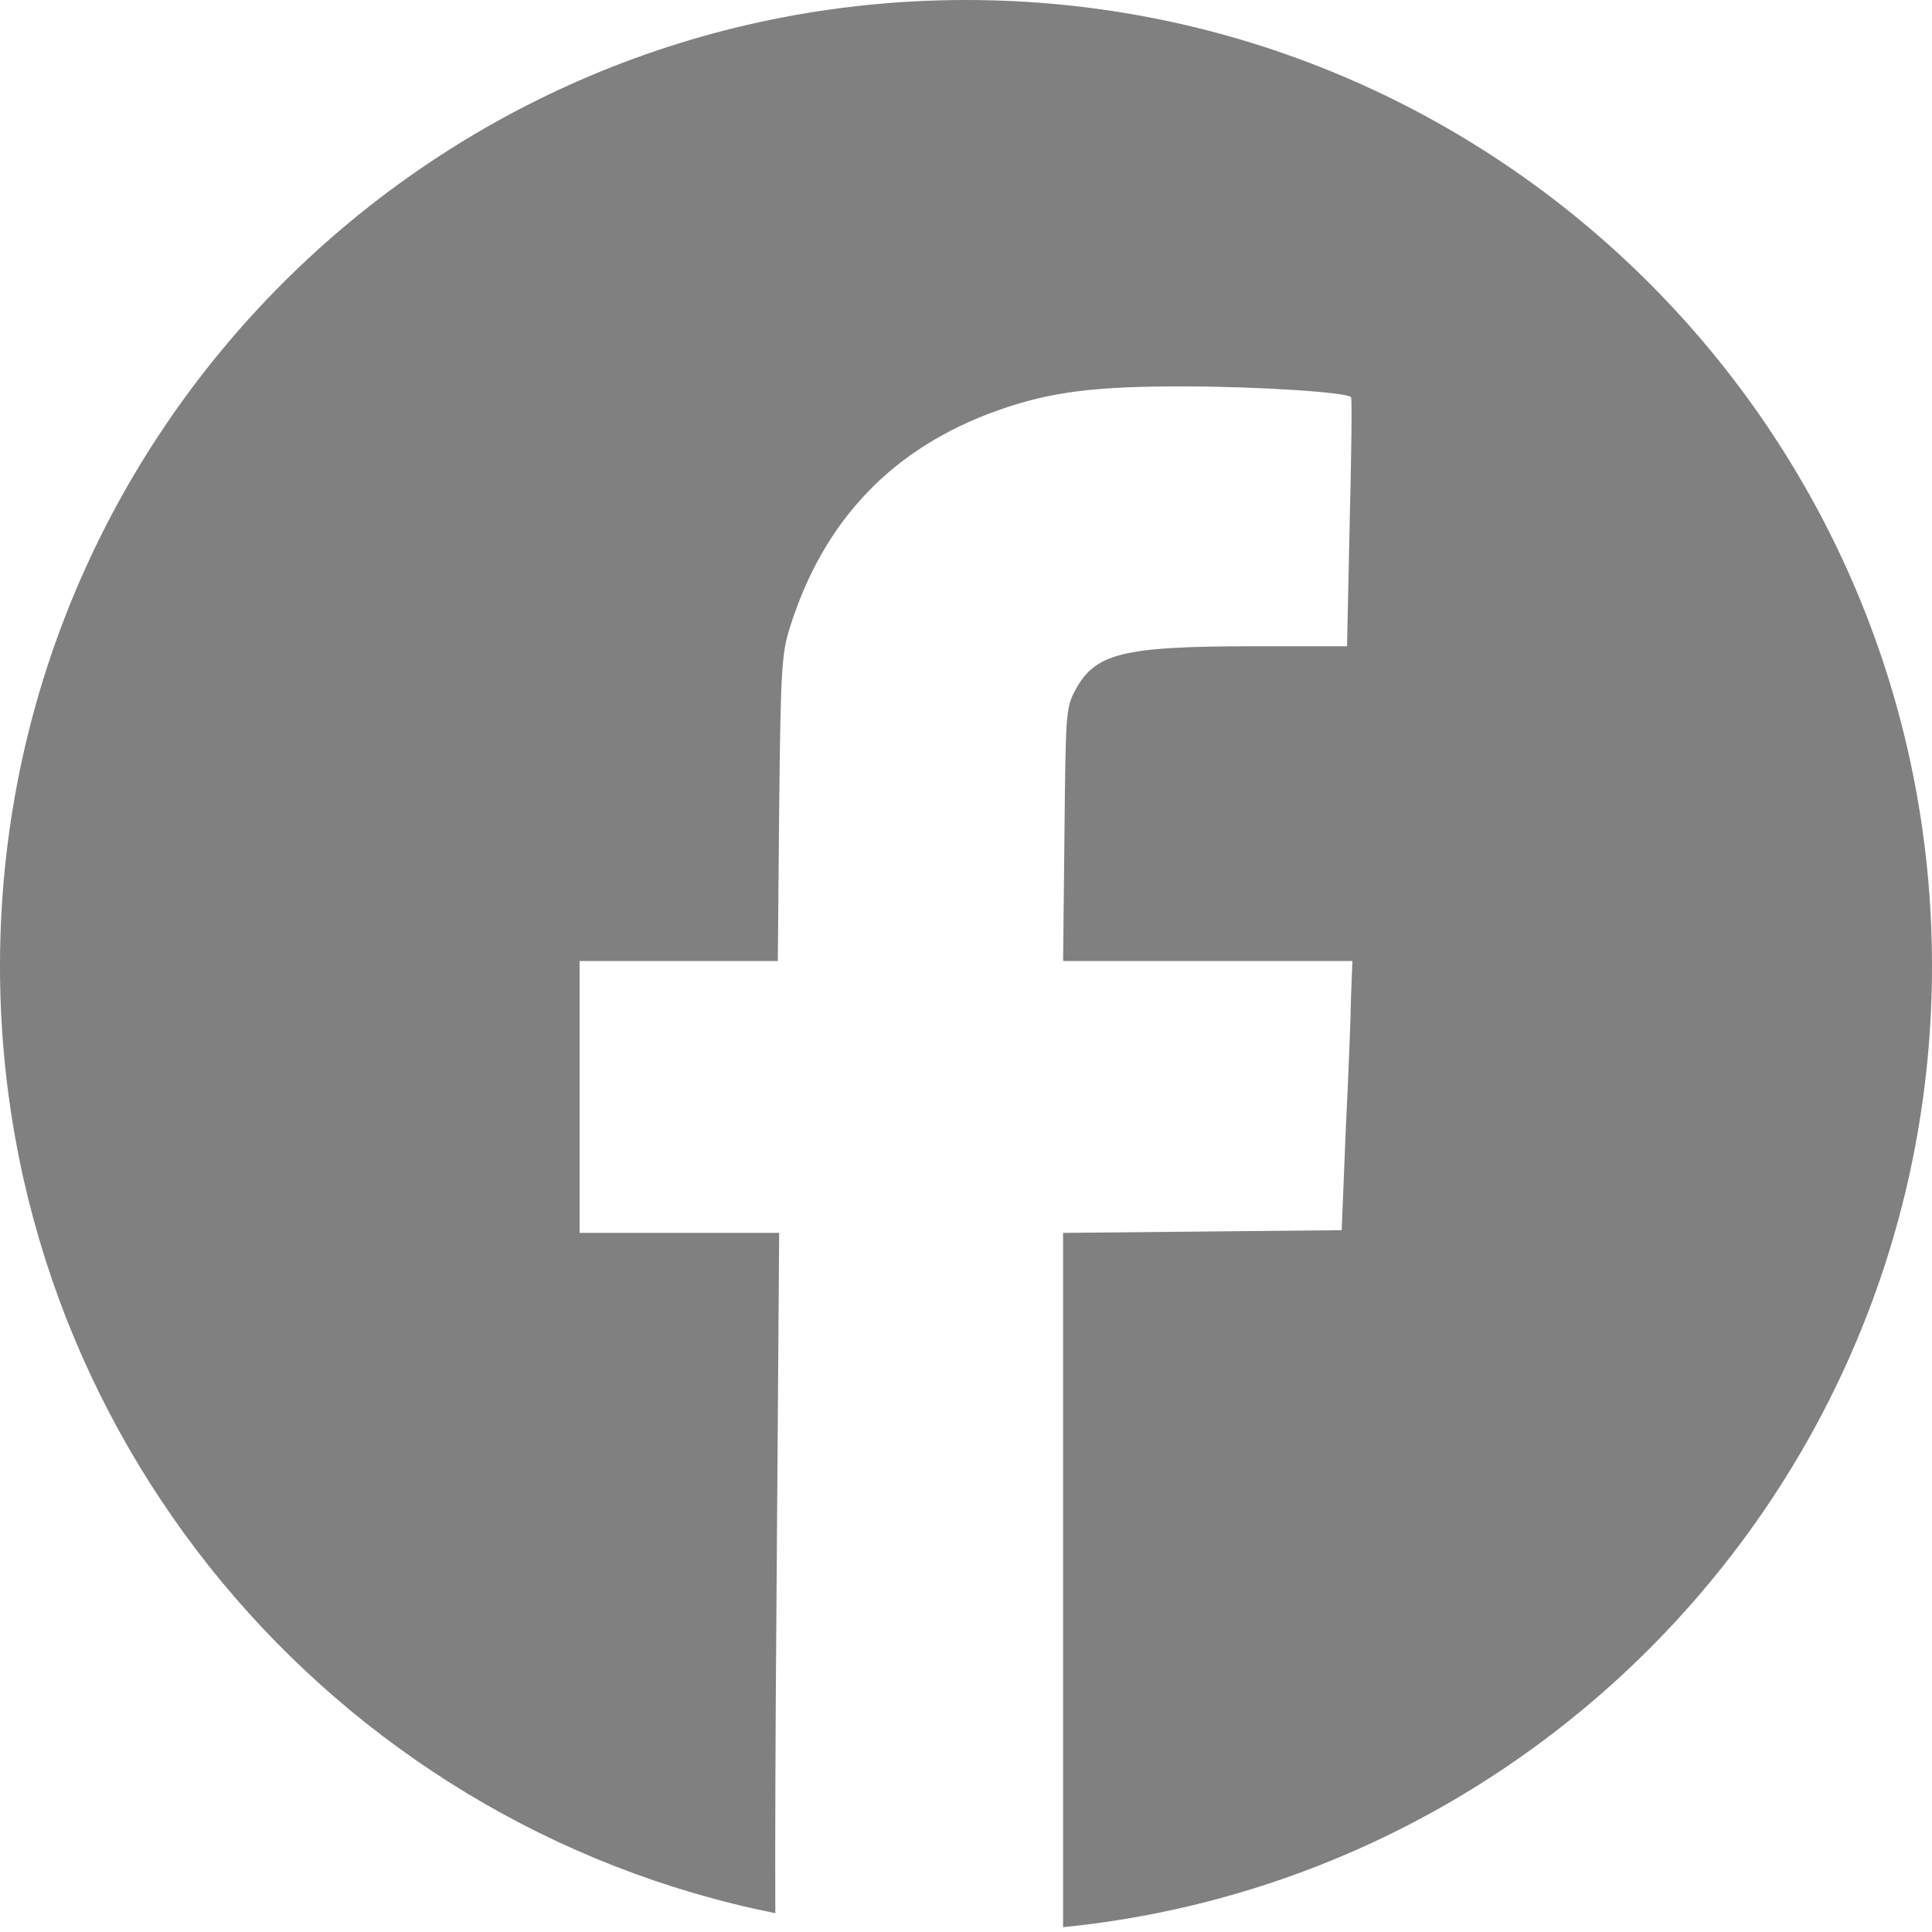
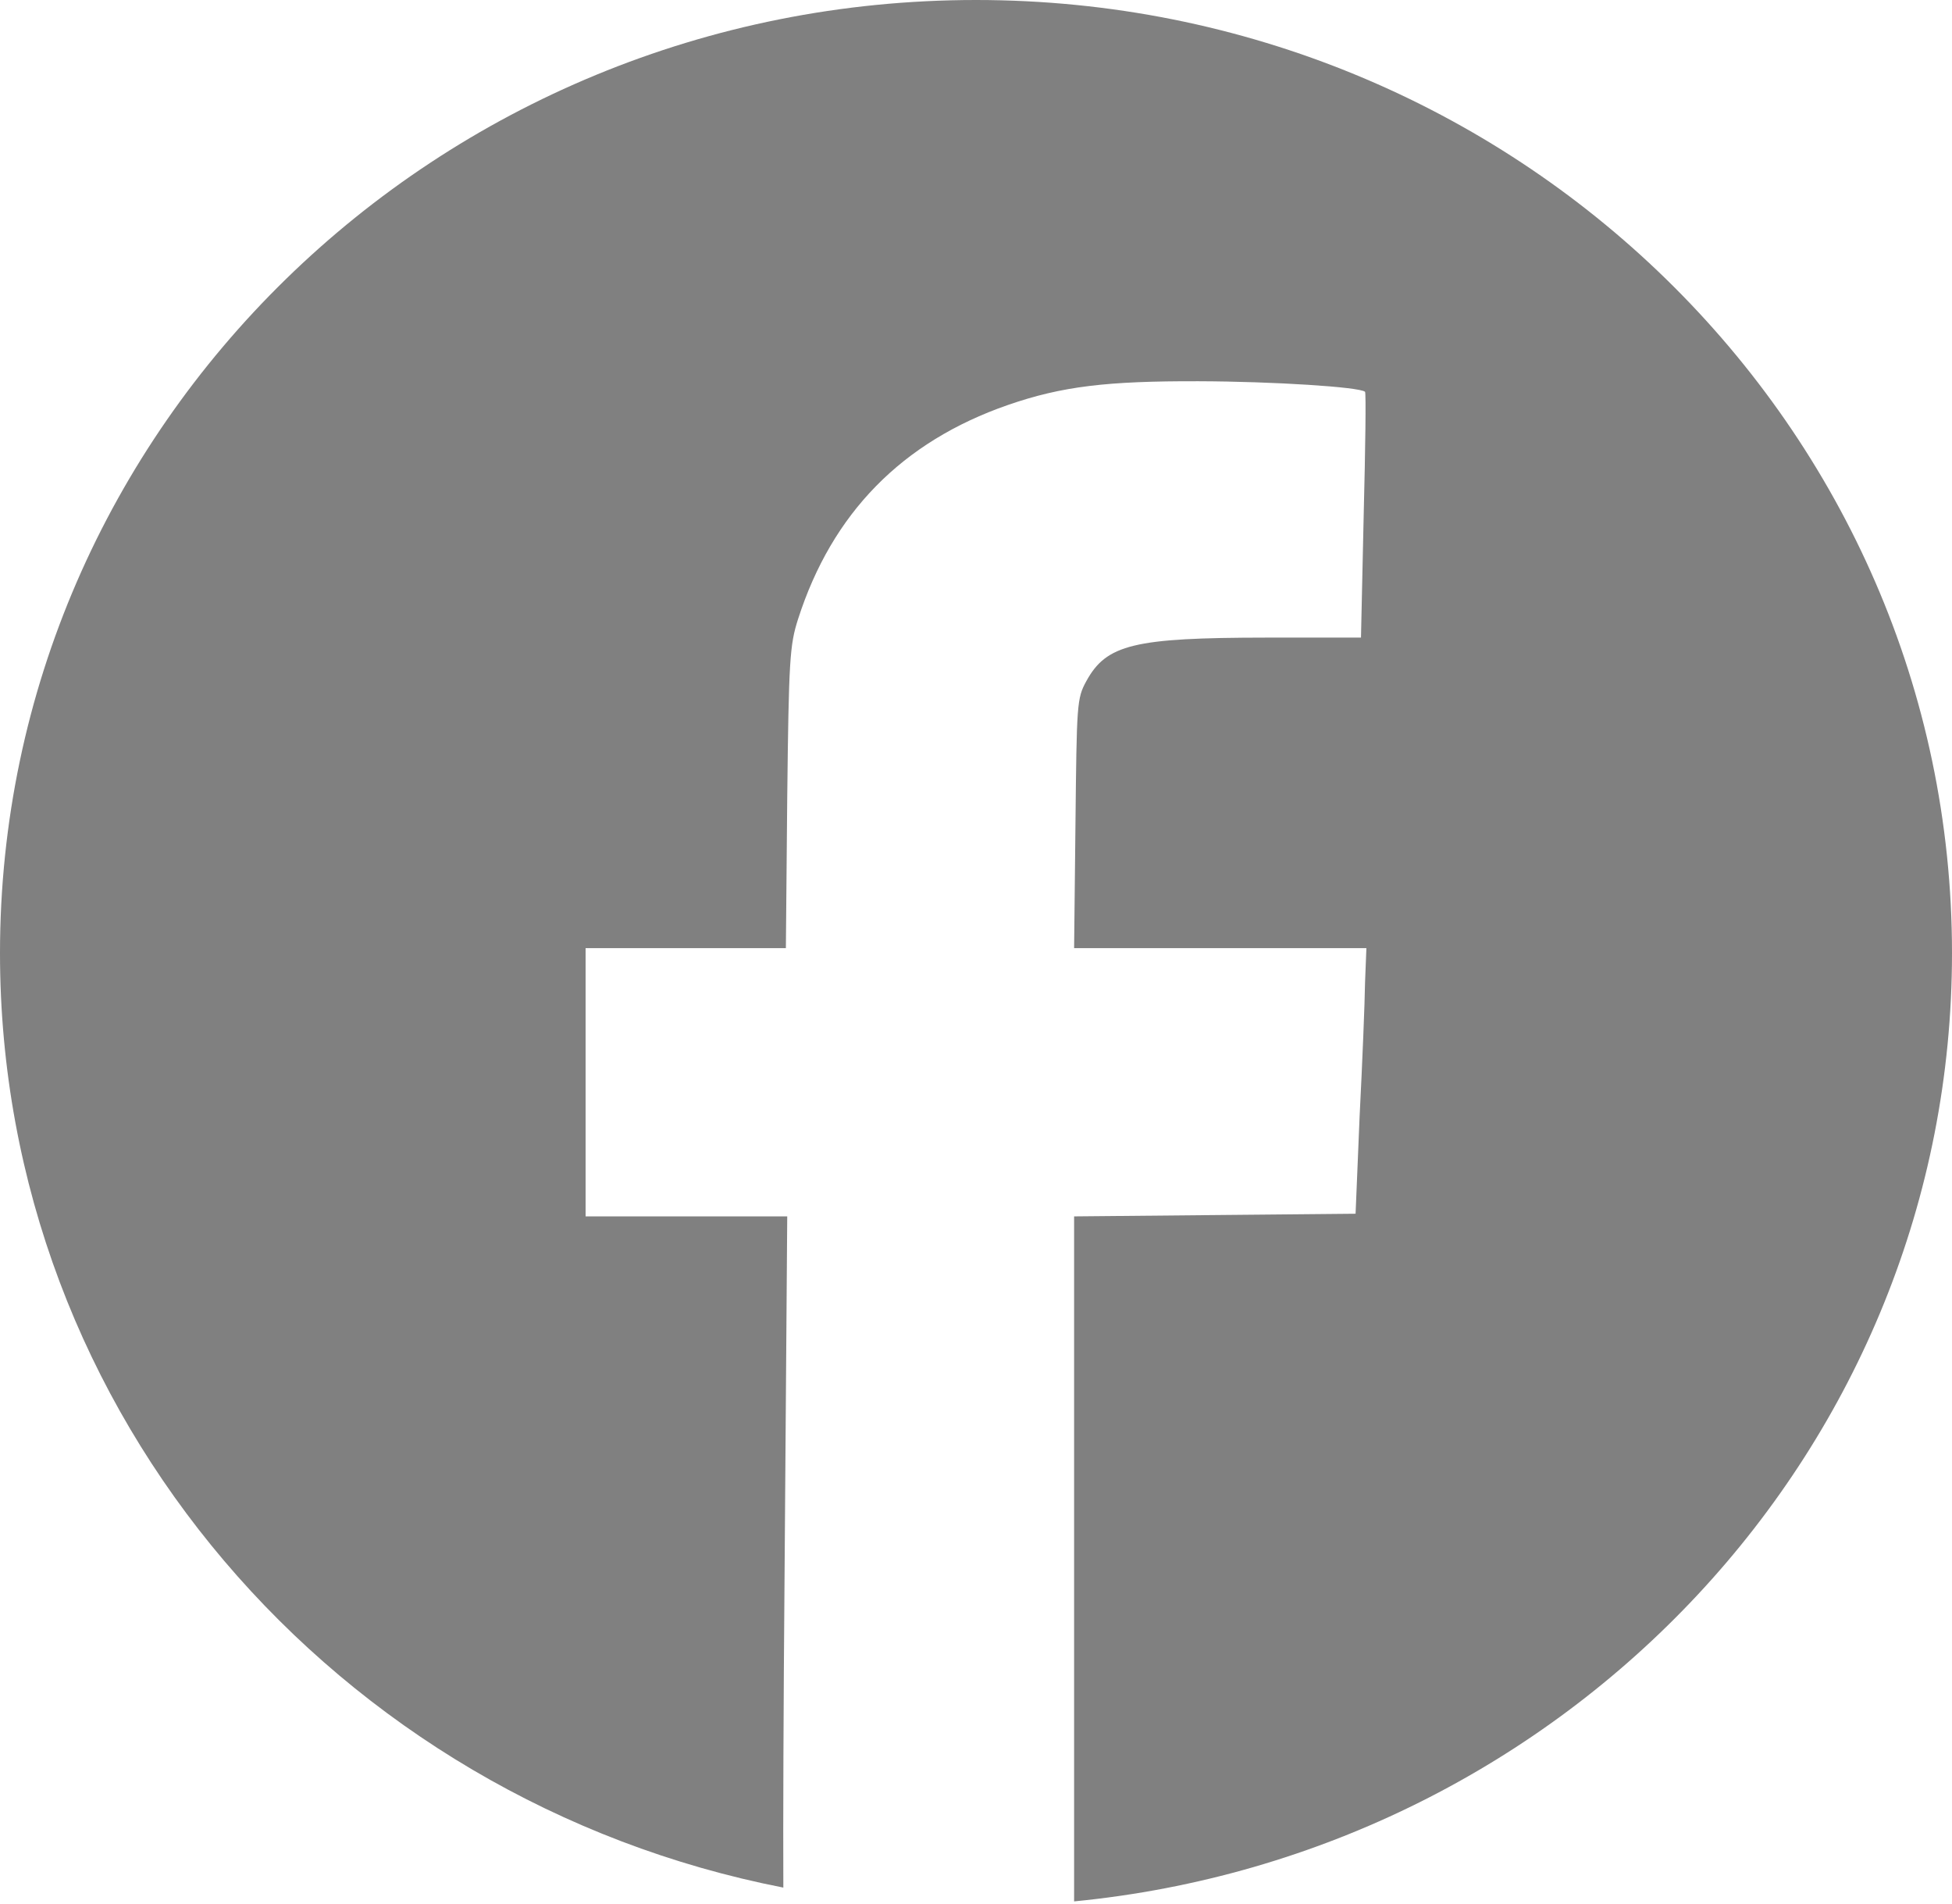
- <svg xmlns="http://www.w3.org/2000/svg" width="200px" height="200px" viewBox="0 0 200 200" version="1.1">
+ <svg xmlns="http://www.w3.org/2000/svg" width="200px" height="195px" viewBox="0 0 200 195" version="1.1">
  <description>Created with Sketch (http://www.bohemiancoding.com/sketch)</description>
  <defs />
  <g id="Page 1" stroke="none" stroke-width="1" fill="none" fill-rule="evenodd">
-     <path d="M100,0 C155.229,0 200,44.771 200,100 C200,151.836 160.56,194.46 110.052,199.501 L110.052,166.309 L110.052,127.627 L124.471,127.488 L138.891,127.349 L139.307,117.089 C139.589,111.438 139.837,105.113 139.861,103.086 L140,99.481 L125.026,99.481 L110.052,99.481 L110.191,86.448 C110.322,73.865 110.326,73.296 111.3,71.474 C113.362,67.613 116.172,66.912 129.74,66.899 L139.445,66.899 L139.723,54.004 C139.898,46.976 139.97,41.219 139.861,41.11 C139.359,40.607 130.495,40.023 122.808,40.001 C113.439,39.974 108.803,40.526 103.258,42.497 C92.416,46.351 85.25,53.85 81.768,64.958 C80.915,67.679 80.816,69.247 80.659,83.675 L80.52,99.481 L70.26,99.481 L60,99.481 L60,113.484 L60,127.627 L70.399,127.627 L80.659,127.627 L80.381,165.894 C80.272,179.216 80.231,191.08 80.26,198.052 C34.486,188.887 0,148.471 0,100 C0,44.771 44.771,0 100,0 Z M100,0" id="Facebook" fill="#808080" />
+     <path d="M100,0 C155.229,0 200,43.711 200,97.631 C200,148.239 160.56,189.853 110.052,194.774 L110.052,162.369 L110.052,124.603 L124.471,124.467 L138.891,124.332 L139.307,114.315 C139.589,108.798 139.837,102.623 139.861,100.643 L140,97.124 L125.026,97.124 L110.052,97.124 L110.191,84.4 C110.322,72.115 110.326,71.559 111.3,69.781 C113.362,66.011 116.172,65.326 129.74,65.314 L139.445,65.314 L139.723,52.725 C139.898,45.863 139.97,40.242 139.861,40.136 C139.359,39.645 130.495,39.075 122.808,39.053 C113.439,39.027 108.803,39.565 103.258,41.49 C92.416,45.253 85.25,52.574 81.768,63.419 C80.915,66.075 80.816,67.606 80.659,81.693 L80.52,97.124 L70.26,97.124 L60,97.124 L60,110.796 L60,124.603 L70.399,124.603 L80.659,124.603 L80.381,161.963 C80.272,174.969 80.231,186.553 80.26,193.36 C34.486,184.412 0,144.953 0,97.631 C0,43.711 44.771,0 100,0 Z M100,0" id="Facebook" fill="#808080" />
  </g>
</svg>
